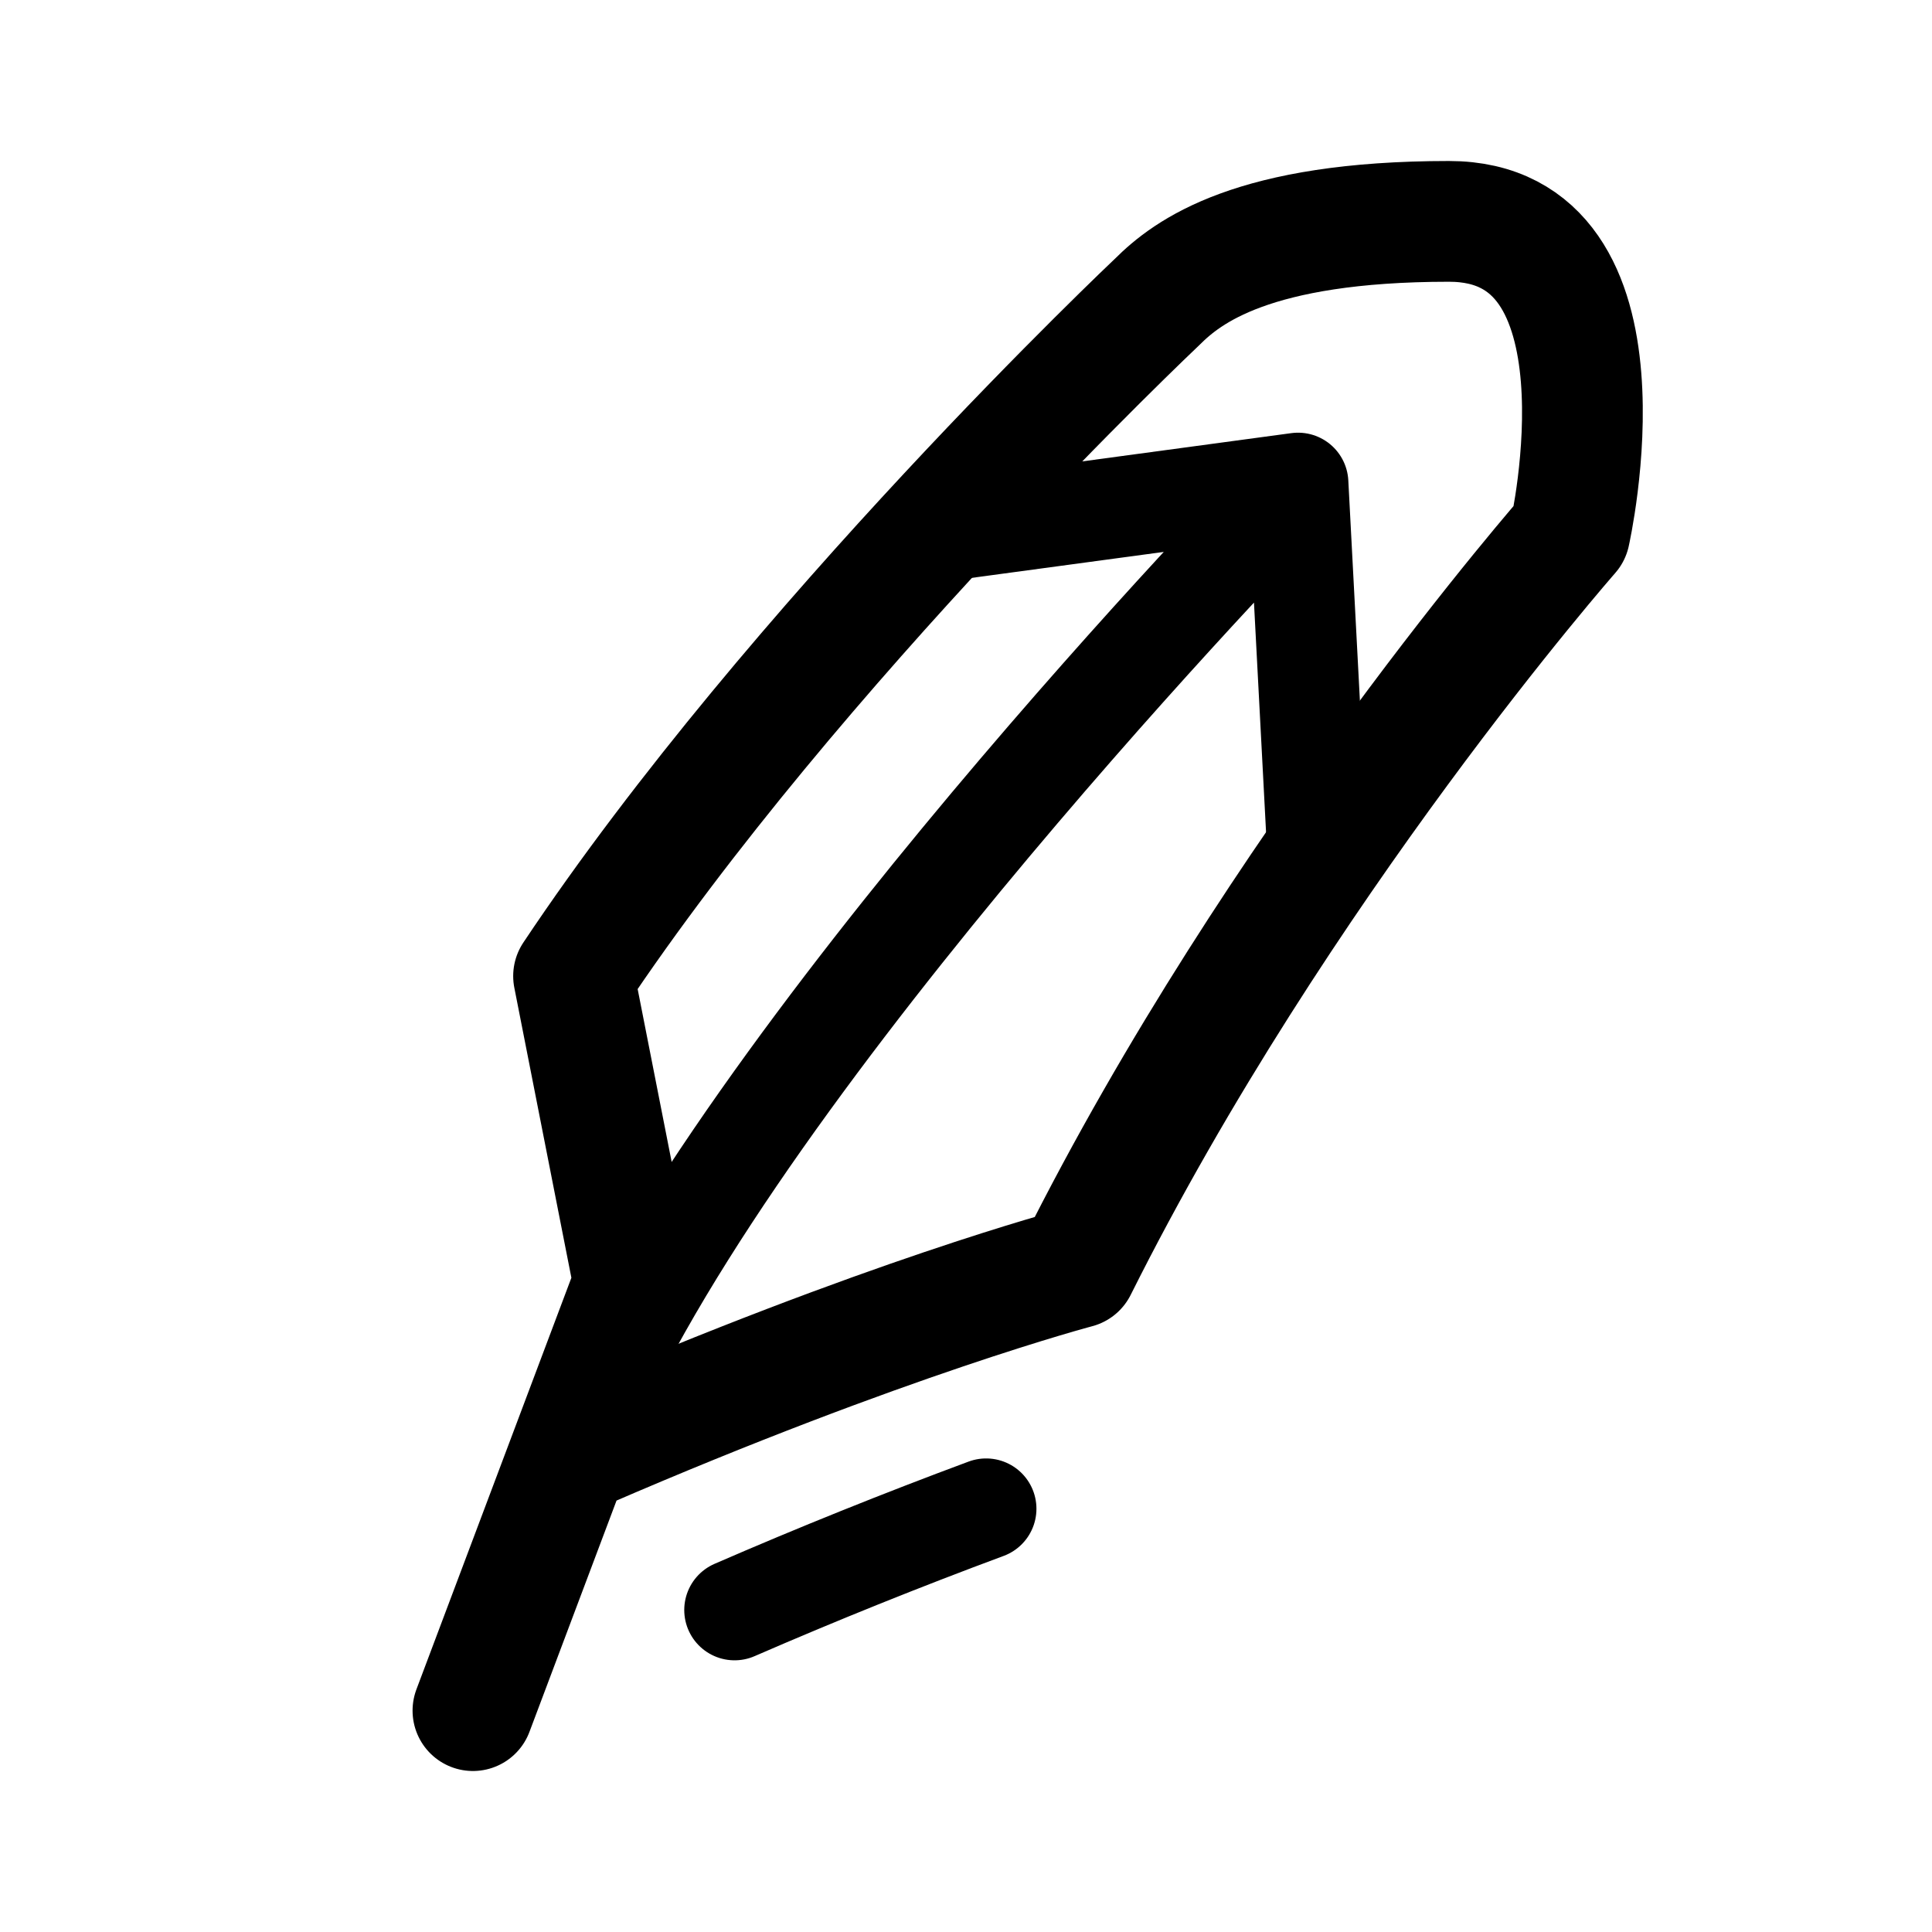
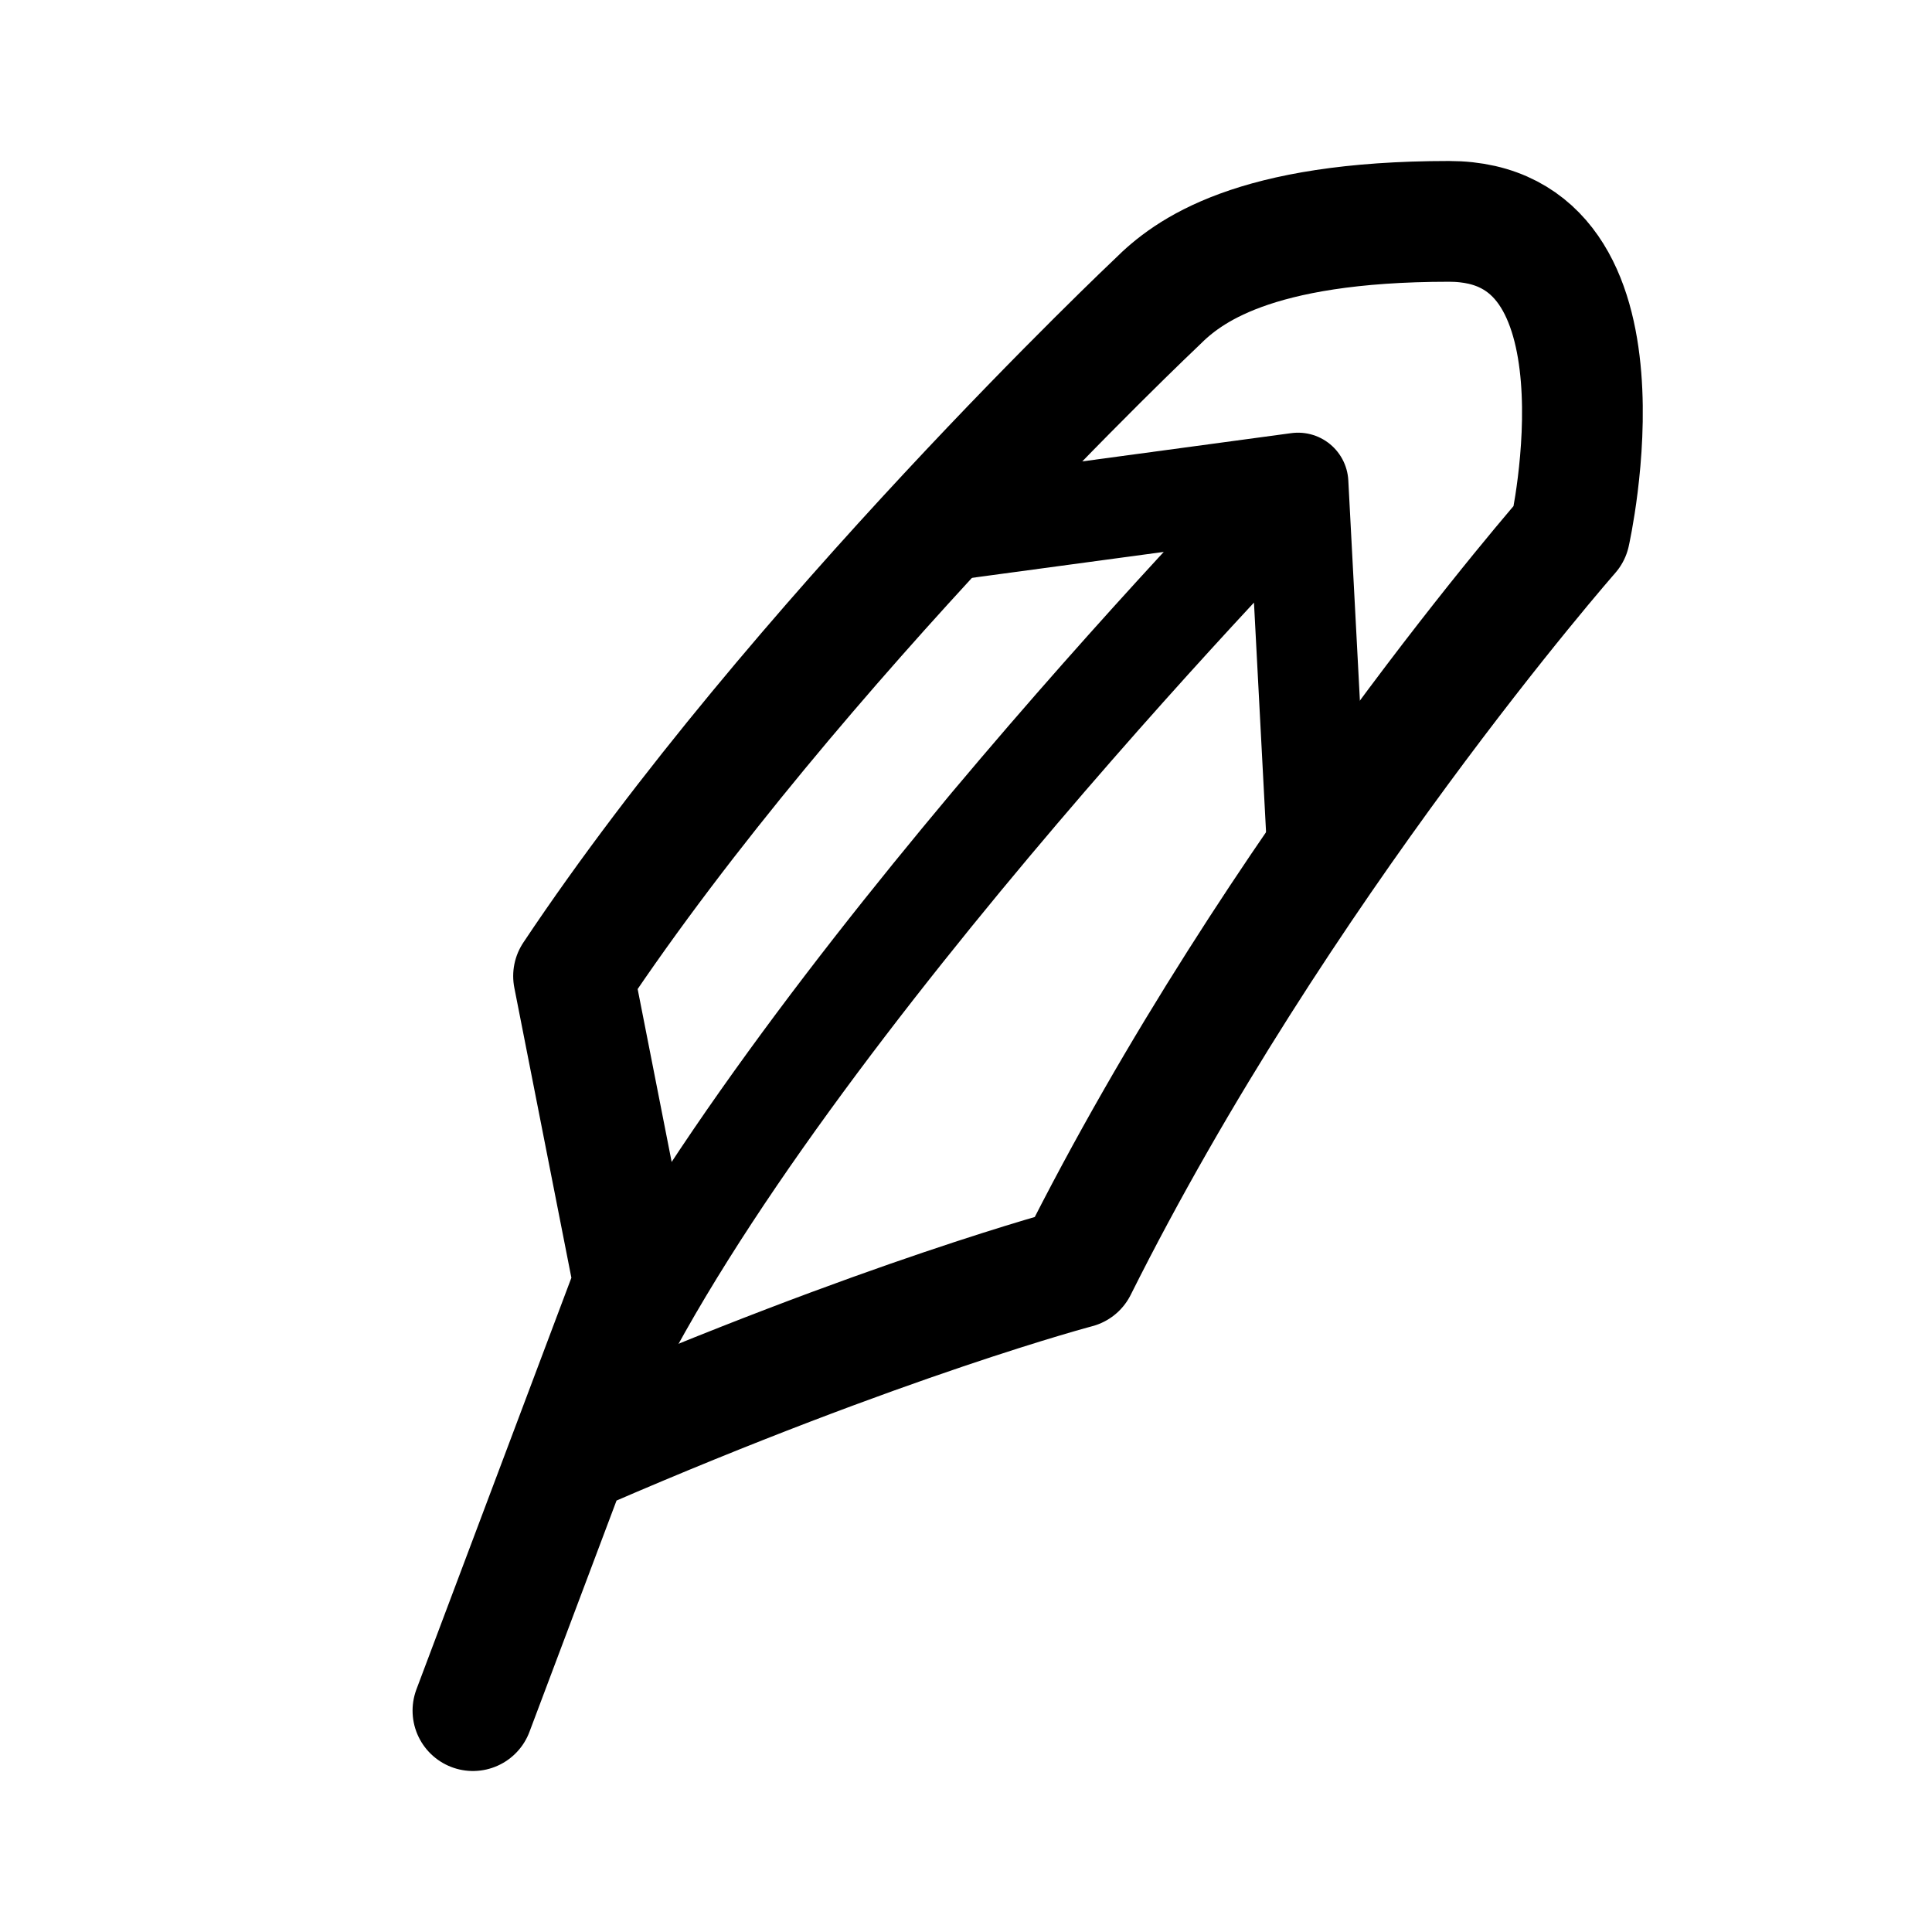
<svg xmlns="http://www.w3.org/2000/svg" width="192" height="192" fill="none">
-   <path stroke="#000" stroke-linecap="round" stroke-linejoin="round" stroke-width="12" d="m47 170 16-42.5L57 97c22-33 58-67 58-67 3-3 9.5-8 29-8 19 0 12 31 12 31s-29 33-49 73c0 0-19 5-49 18" />
-   <path stroke="#000" stroke-linecap="round" stroke-linejoin="round" stroke-width="10" d="M73 160a497 497 0 0 1 25-10.062M60 137c18-37 69-89 69-89m-37 5 37-5m2 38-2-38" />
+   <path d="m47 170 16-42.5L57 97c22-33 58-67 58-67 3-3 9.5-8 29-8 19 0 12 31 12 31s-29 33-49 73c0 0-19 5-49 18" stroke="#000" stroke-width="12" stroke-linecap="round" stroke-linejoin="round" />
+   <path d="M60 137c18-37 69-89 69-89m0 0-37 5m37-5 2 38" stroke="#000" stroke-width="10" stroke-linecap="round" stroke-linejoin="round" />
</svg>
